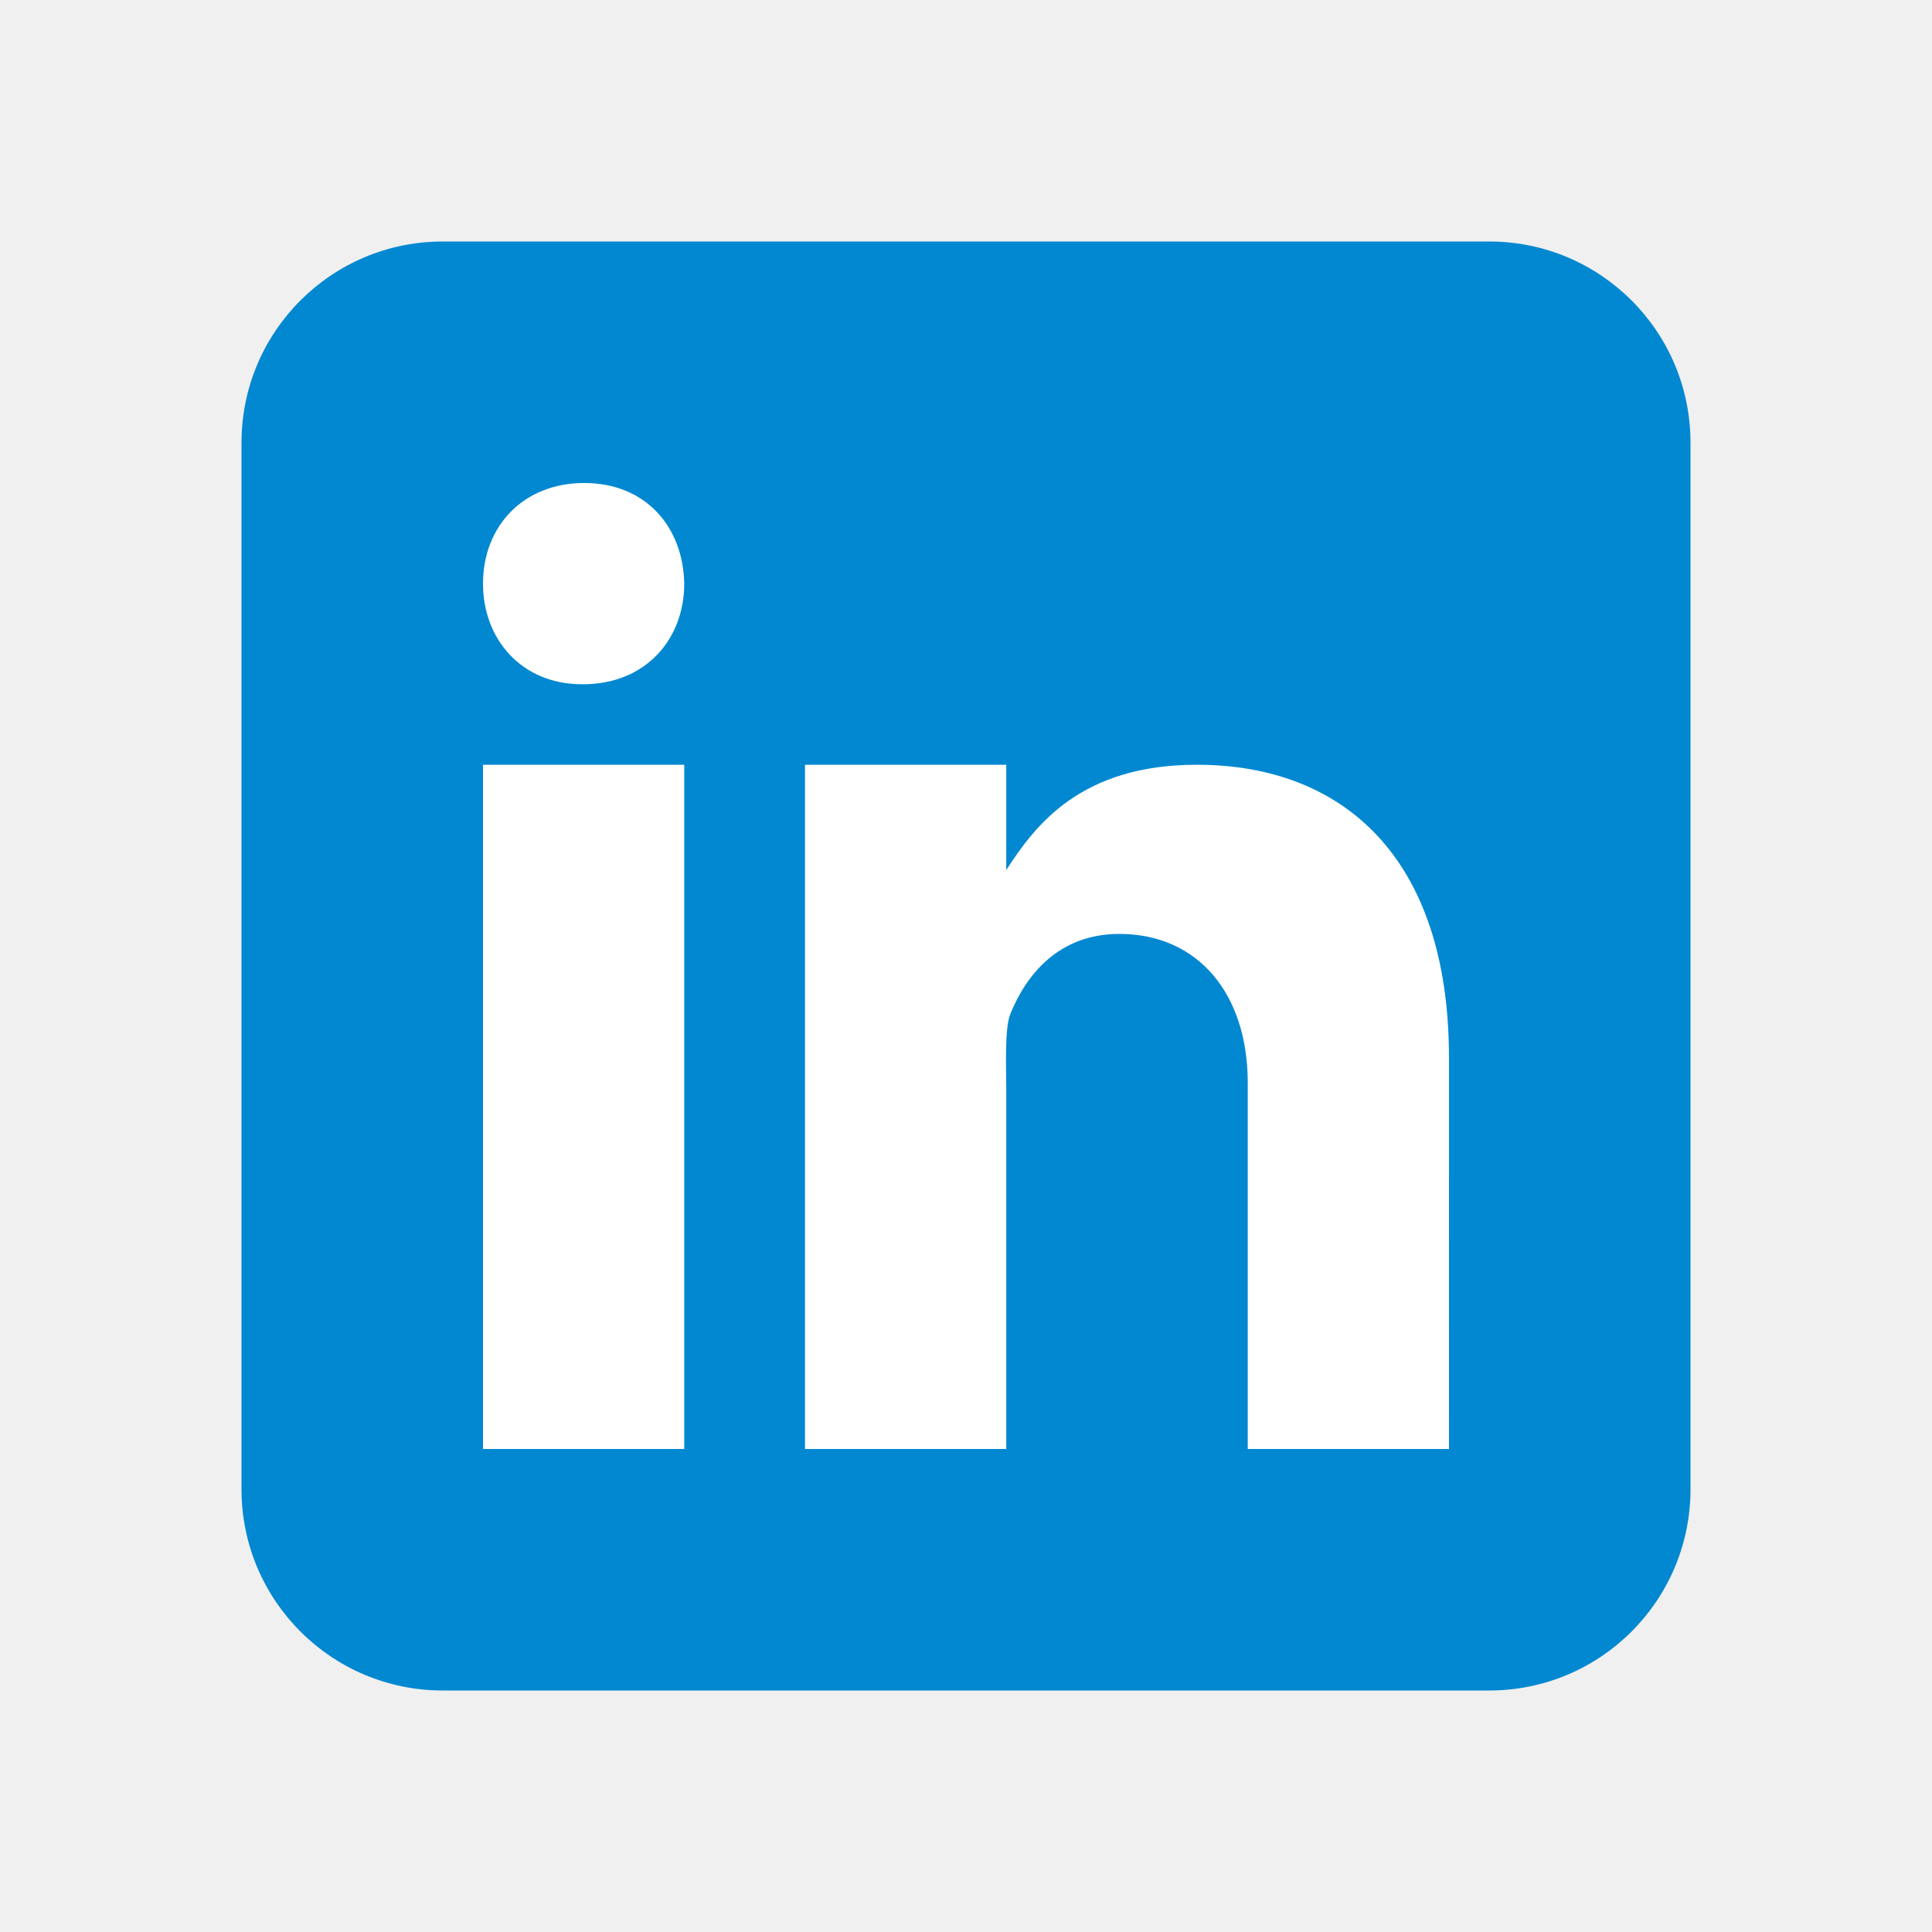
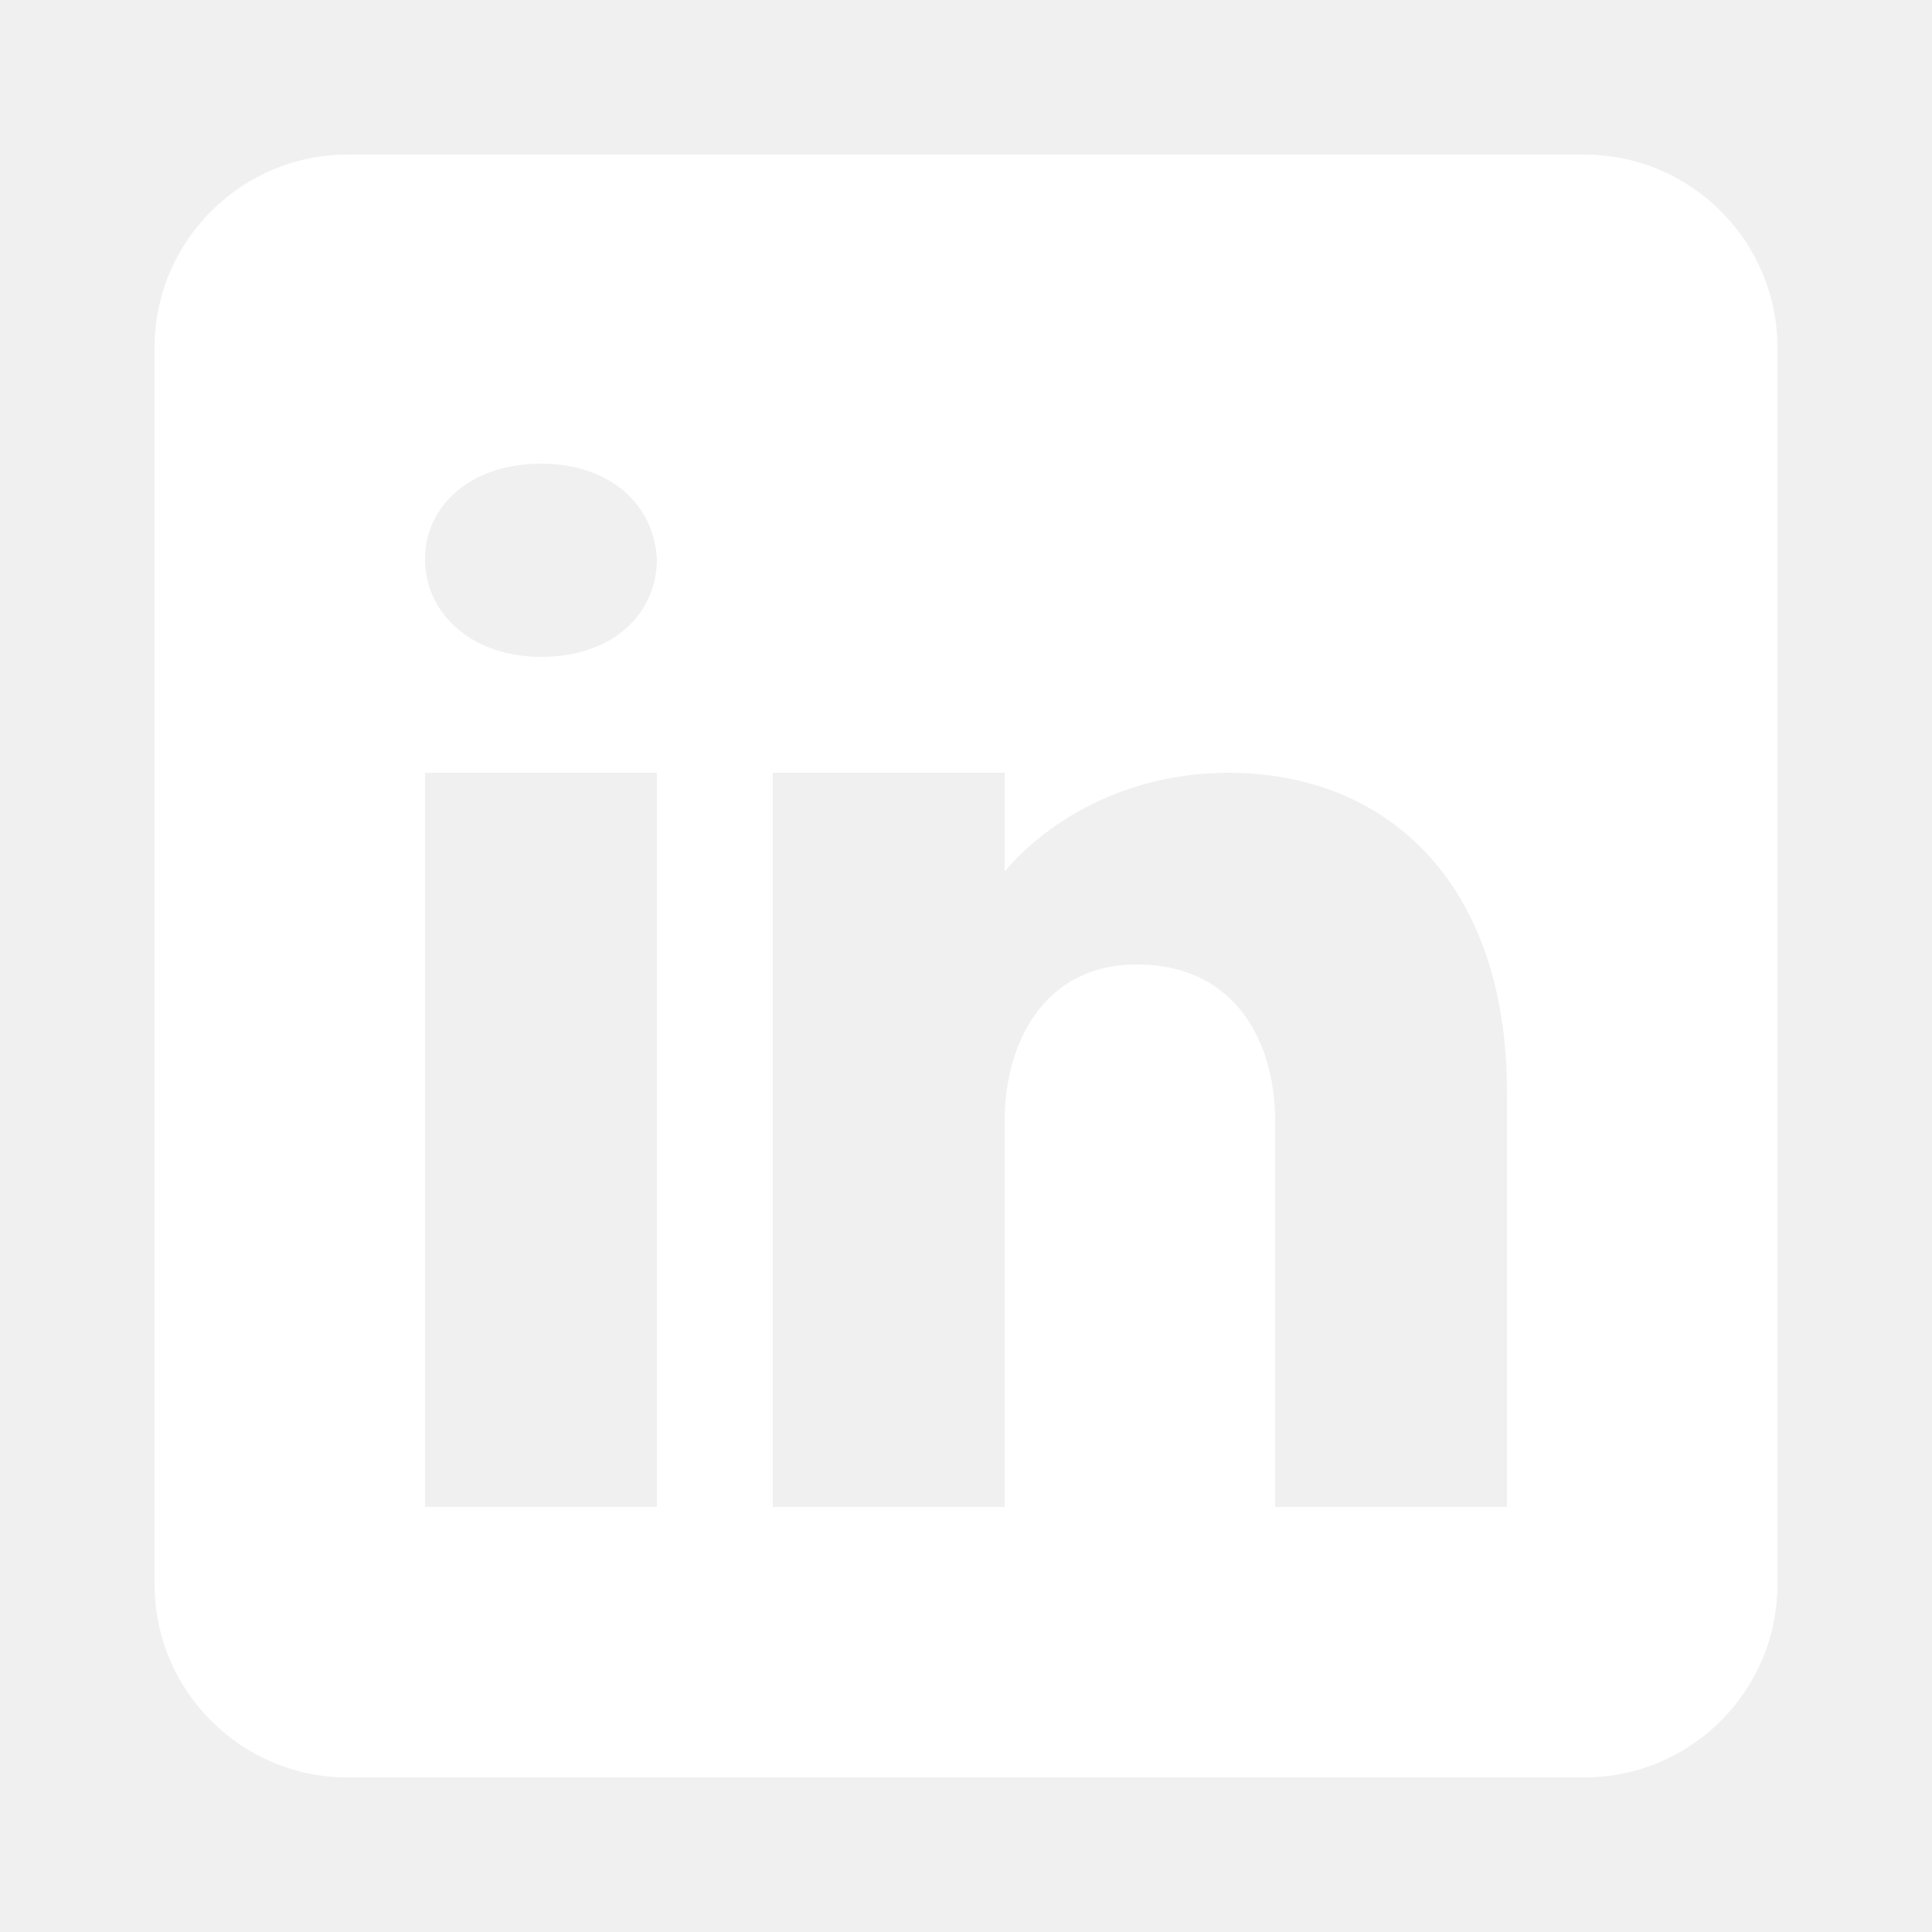
- <svg xmlns="http://www.w3.org/2000/svg" viewBox="0 0 48 48" width="48px" height="48px">
-   <path fill="#0288D1" d="M42,37c0,2.762-2.238,5-5,5H11c-2.761,0-5-2.238-5-5V11c0-2.762,2.239-5,5-5h26c2.762,0,5,2.238,5,5V37z" />
-   <path fill="#FFF" d="M12 19H17V36H12zM14.485 17h-.028C12.965 17 12 15.888 12 14.499 12 13.08 12.995 12 14.514 12c1.521 0 2.458 1.08 2.486 2.499C17 15.887 16.035 17 14.485 17zM36 36h-5v-9.099c0-2.198-1.225-3.698-3.192-3.698-1.501 0-2.313 1.012-2.707 1.99C24.957 25.543 25 26.511 25 27v9h-5V19h5v2.616C25.721 20.5 26.85 19 29.738 19c3.578 0 6.261 2.25 6.261 7.274L36 36 36 36z" />
+ <svg xmlns="http://www.w3.org/2000/svg" fill="#FFFFFF" viewBox="0 0 50 50" width="50px" height="50px">
+   <path d="M41,4H9C6.24,4,4,6.24,4,9v32c0,2.76,2.24,5,5,5h32c2.76,0,5-2.24,5-5V9C46,6.24,43.76,4,41,4z M17,20v19h-6V20H17z M11,14.47c0-1.4,1.2-2.47,3-2.47s2.93,1.07,3,2.47c0,1.4-1.12,2.53-3,2.53C12.2,17,11,15.87,11,14.47z M39,39h-6c0,0,0-9.26,0-10 c0-2-1-4-3.5-4.04h-0.08C27,24.96,26,27.02,26,29c0,0.91,0,10,0,10h-6V20h6v2.56c0,0,1.93-2.56,5.81-2.56 c3.97,0,7.19,2.73,7.19,8.26V39z" />
</svg>
